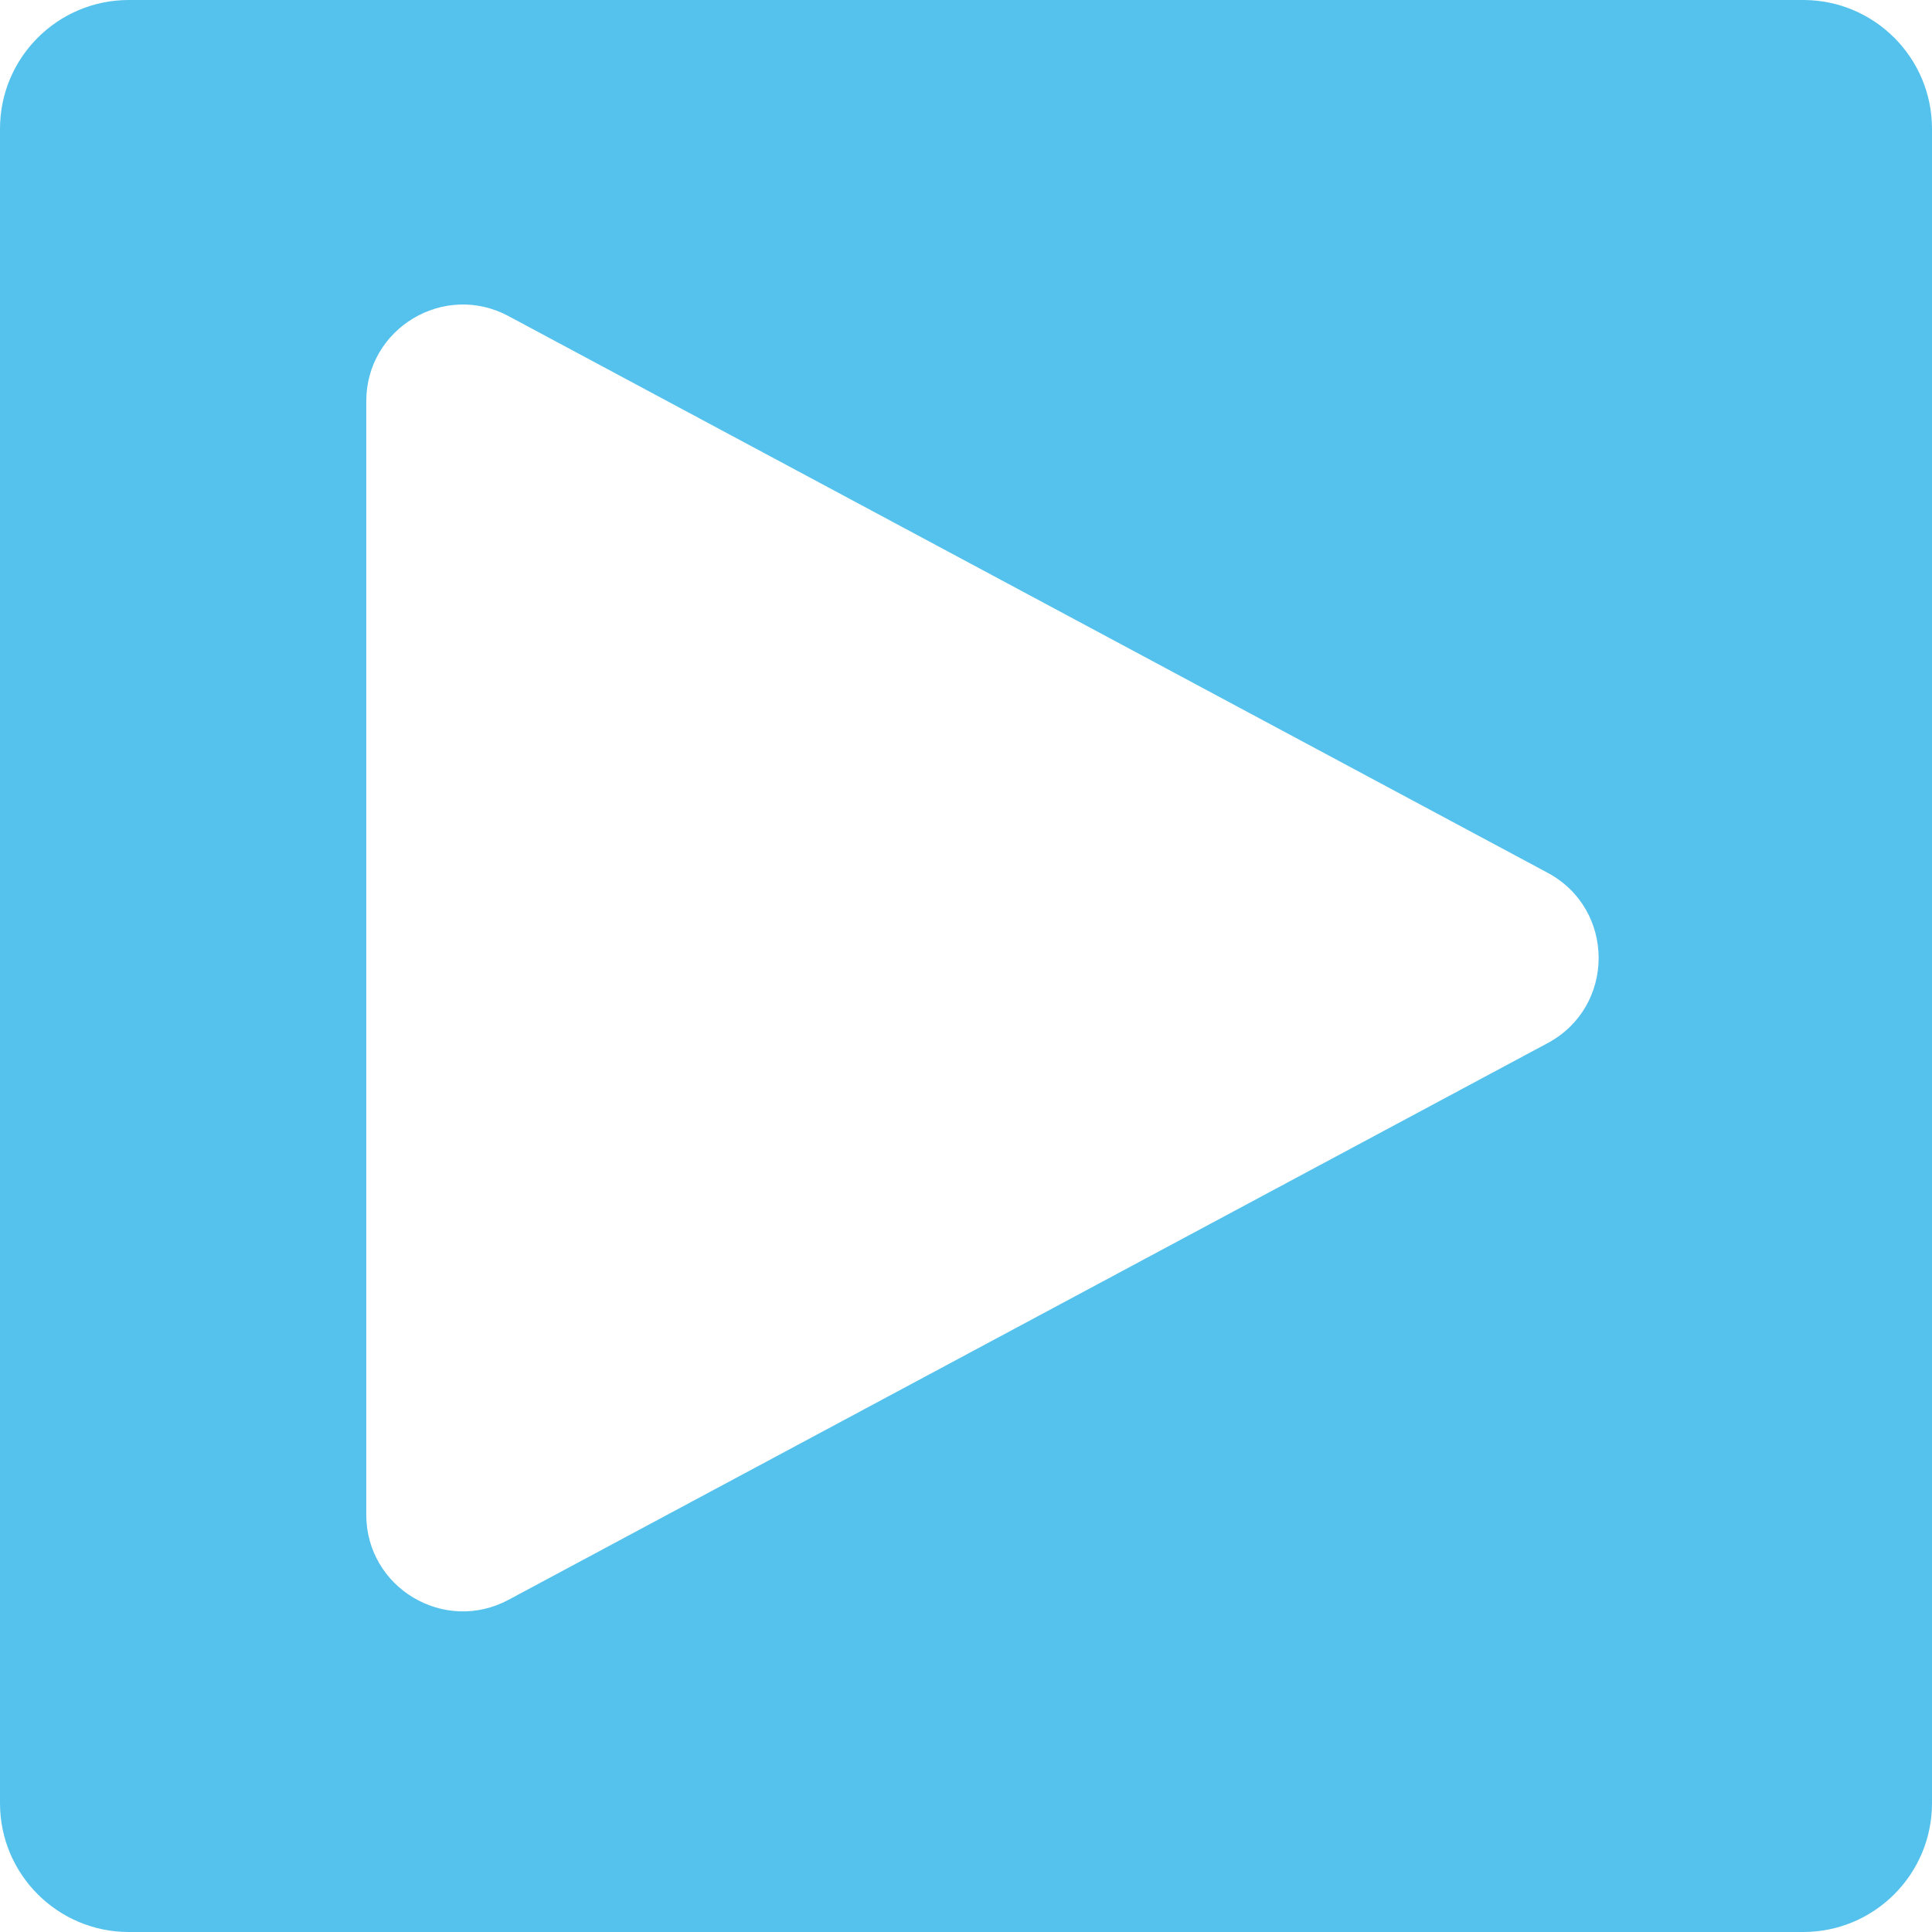
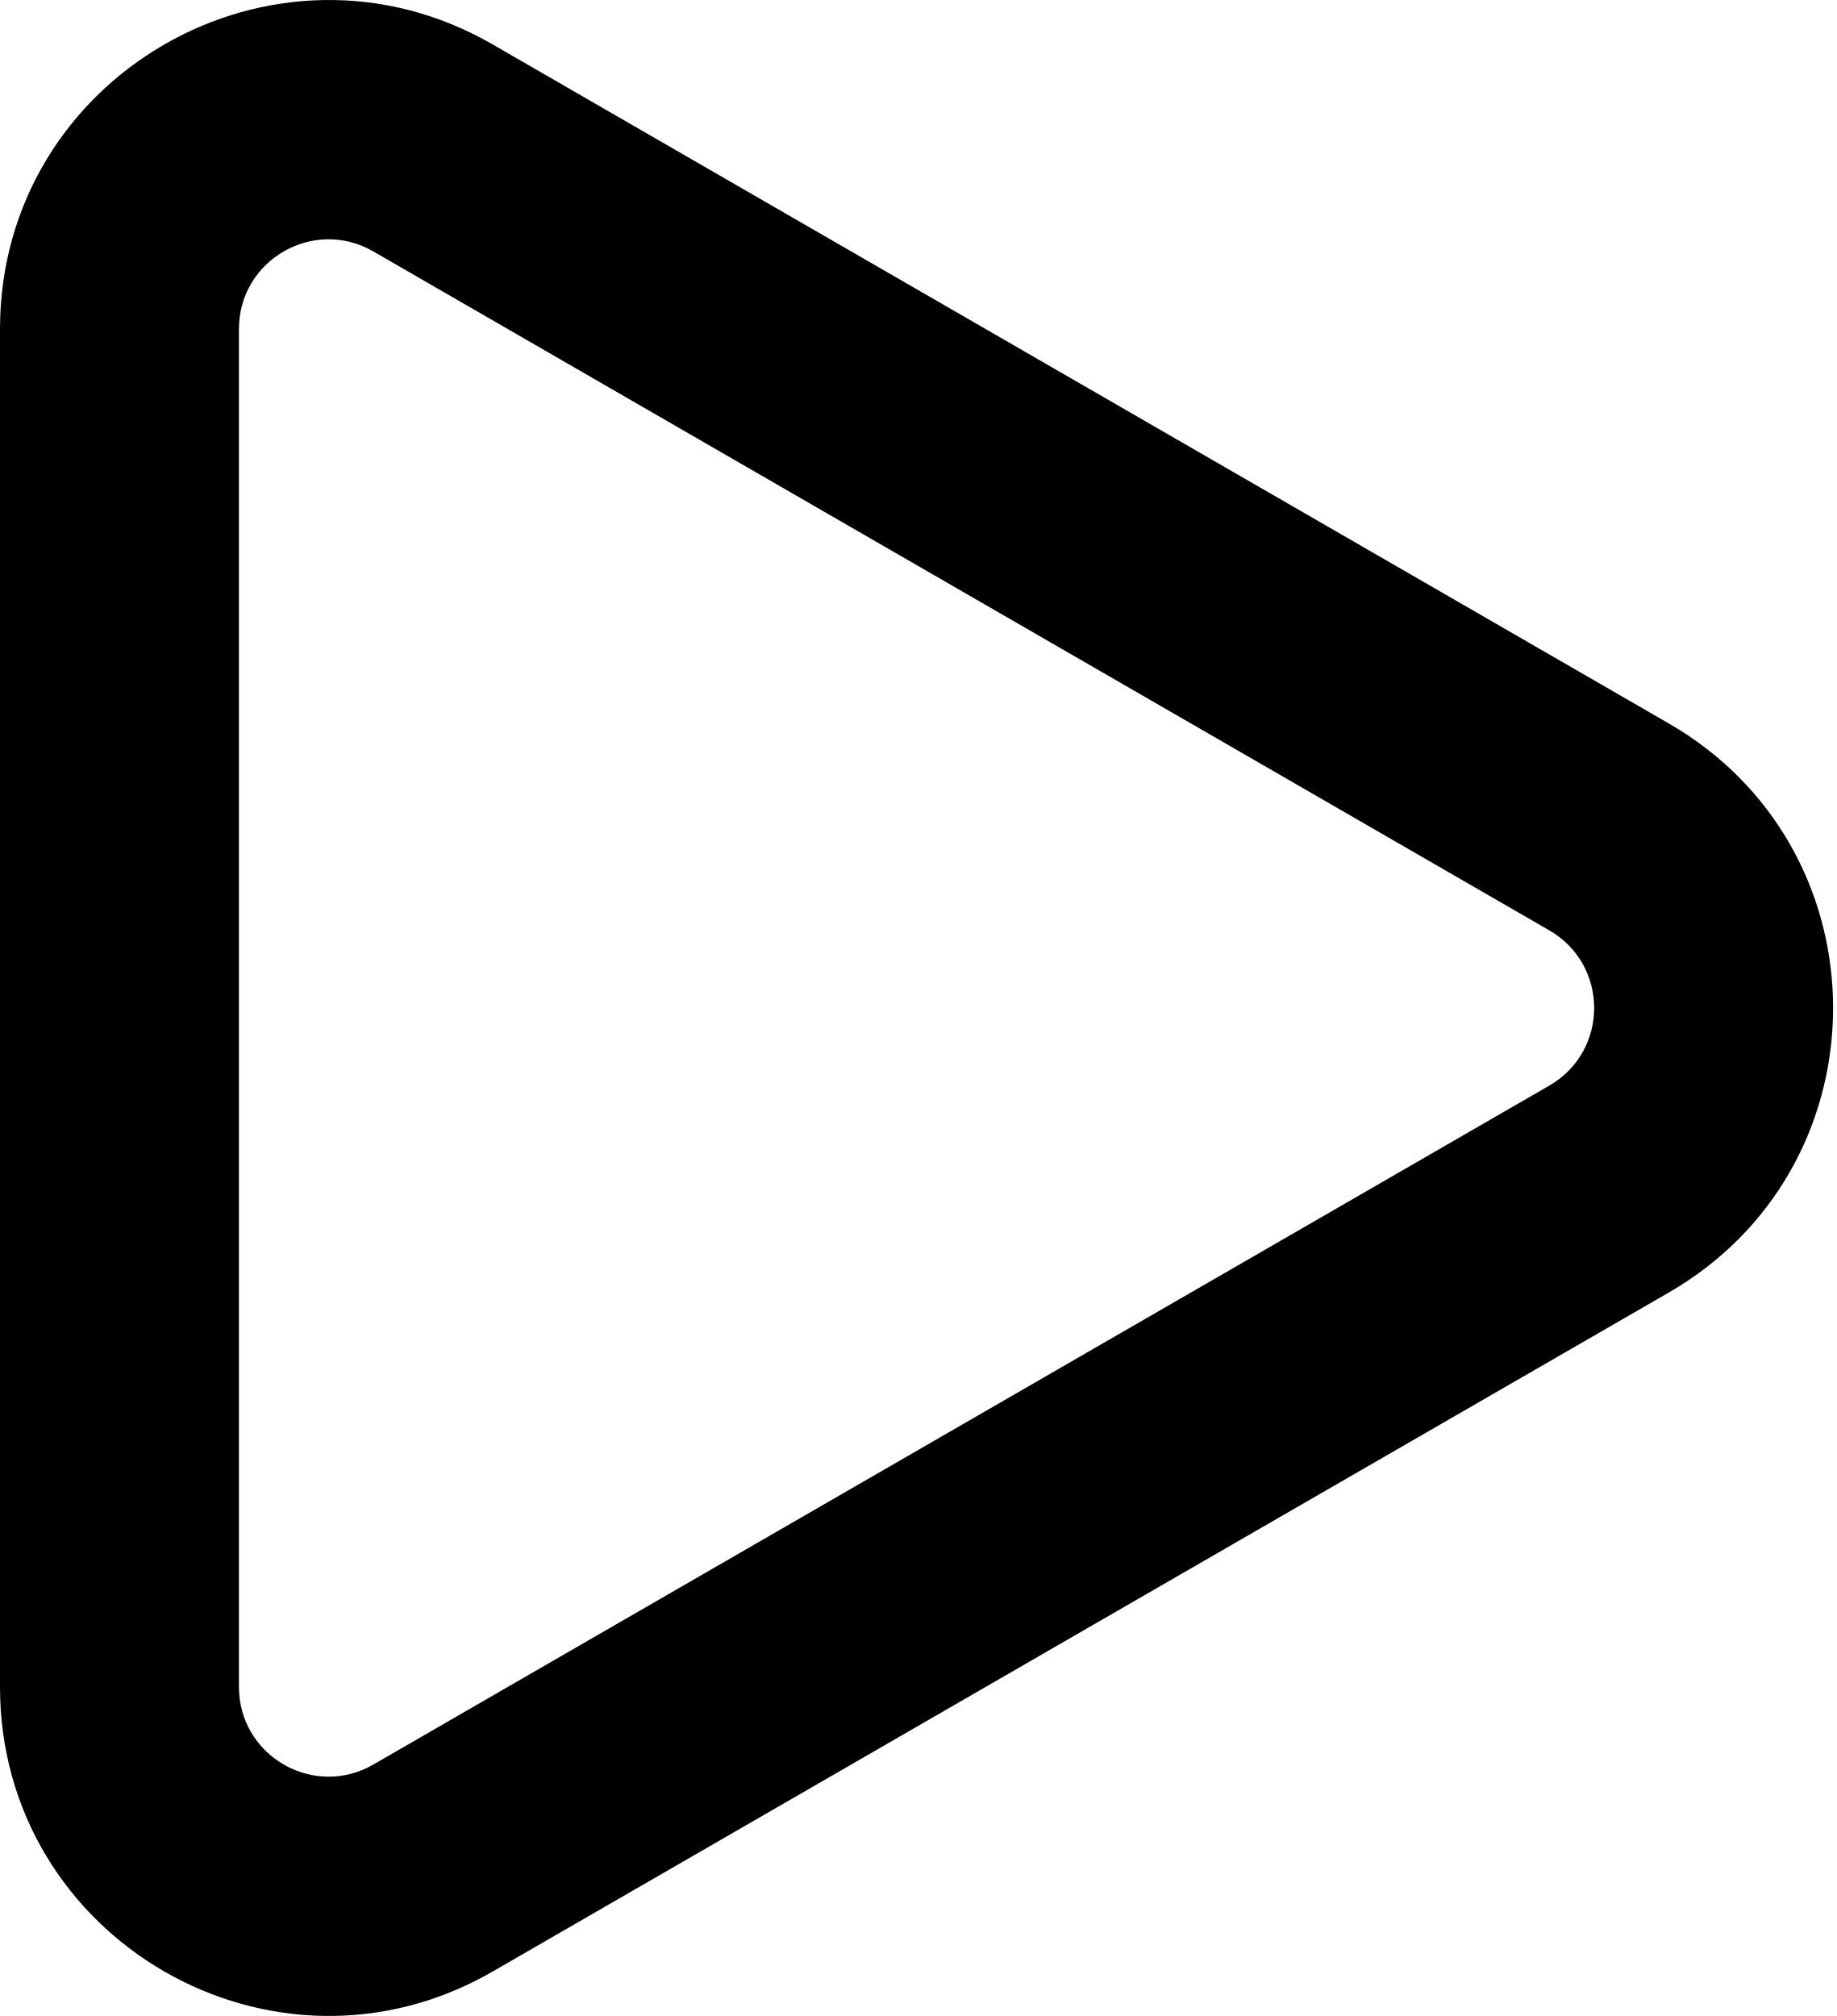
- <svg xmlns="http://www.w3.org/2000/svg" width="120" height="120" viewBox="0 0 120 120" fill="none">
-   <path d="M112 0C116.418 0 120 3.582 120 8V112C120 116.418 116.418 120 112 120H8C3.582 120 2.25497e-07 116.418 0 112V8C0 3.582 3.582 2.2549e-07 8 0H112ZM31.583 19.632C27.586 17.491 22.75 20.387 22.75 24.921V94.079C22.75 98.613 27.586 101.509 31.583 99.368L96.128 64.789C100.35 62.527 100.35 56.473 96.128 54.211L31.583 19.632Z" fill="#55C2ED" />
+ <svg xmlns="http://www.w3.org/2000/svg" width="123" height="135" viewBox="0 0 123 135" fill="none">
+   <path d="M112.427 48.852C126.191 57.434 126.191 77.564 112.427 86.145L111.75 86.552L33 132.017C18.334 140.485 0 129.901 2.55797e-05 112.966L2.95545e-05 22.032C0 5.097 18.334 -5.487 33 2.98L111.75 48.446L112.427 48.852ZM103.75 72.695C107.75 70.386 107.75 64.612 103.75 62.303L25 16.837C21 14.527 16 17.413 16 22.032L16 112.966L16.015 113.393C16.312 117.759 21.125 120.398 25 118.161L103.75 72.695Z" fill="currentColor" />
</svg>
